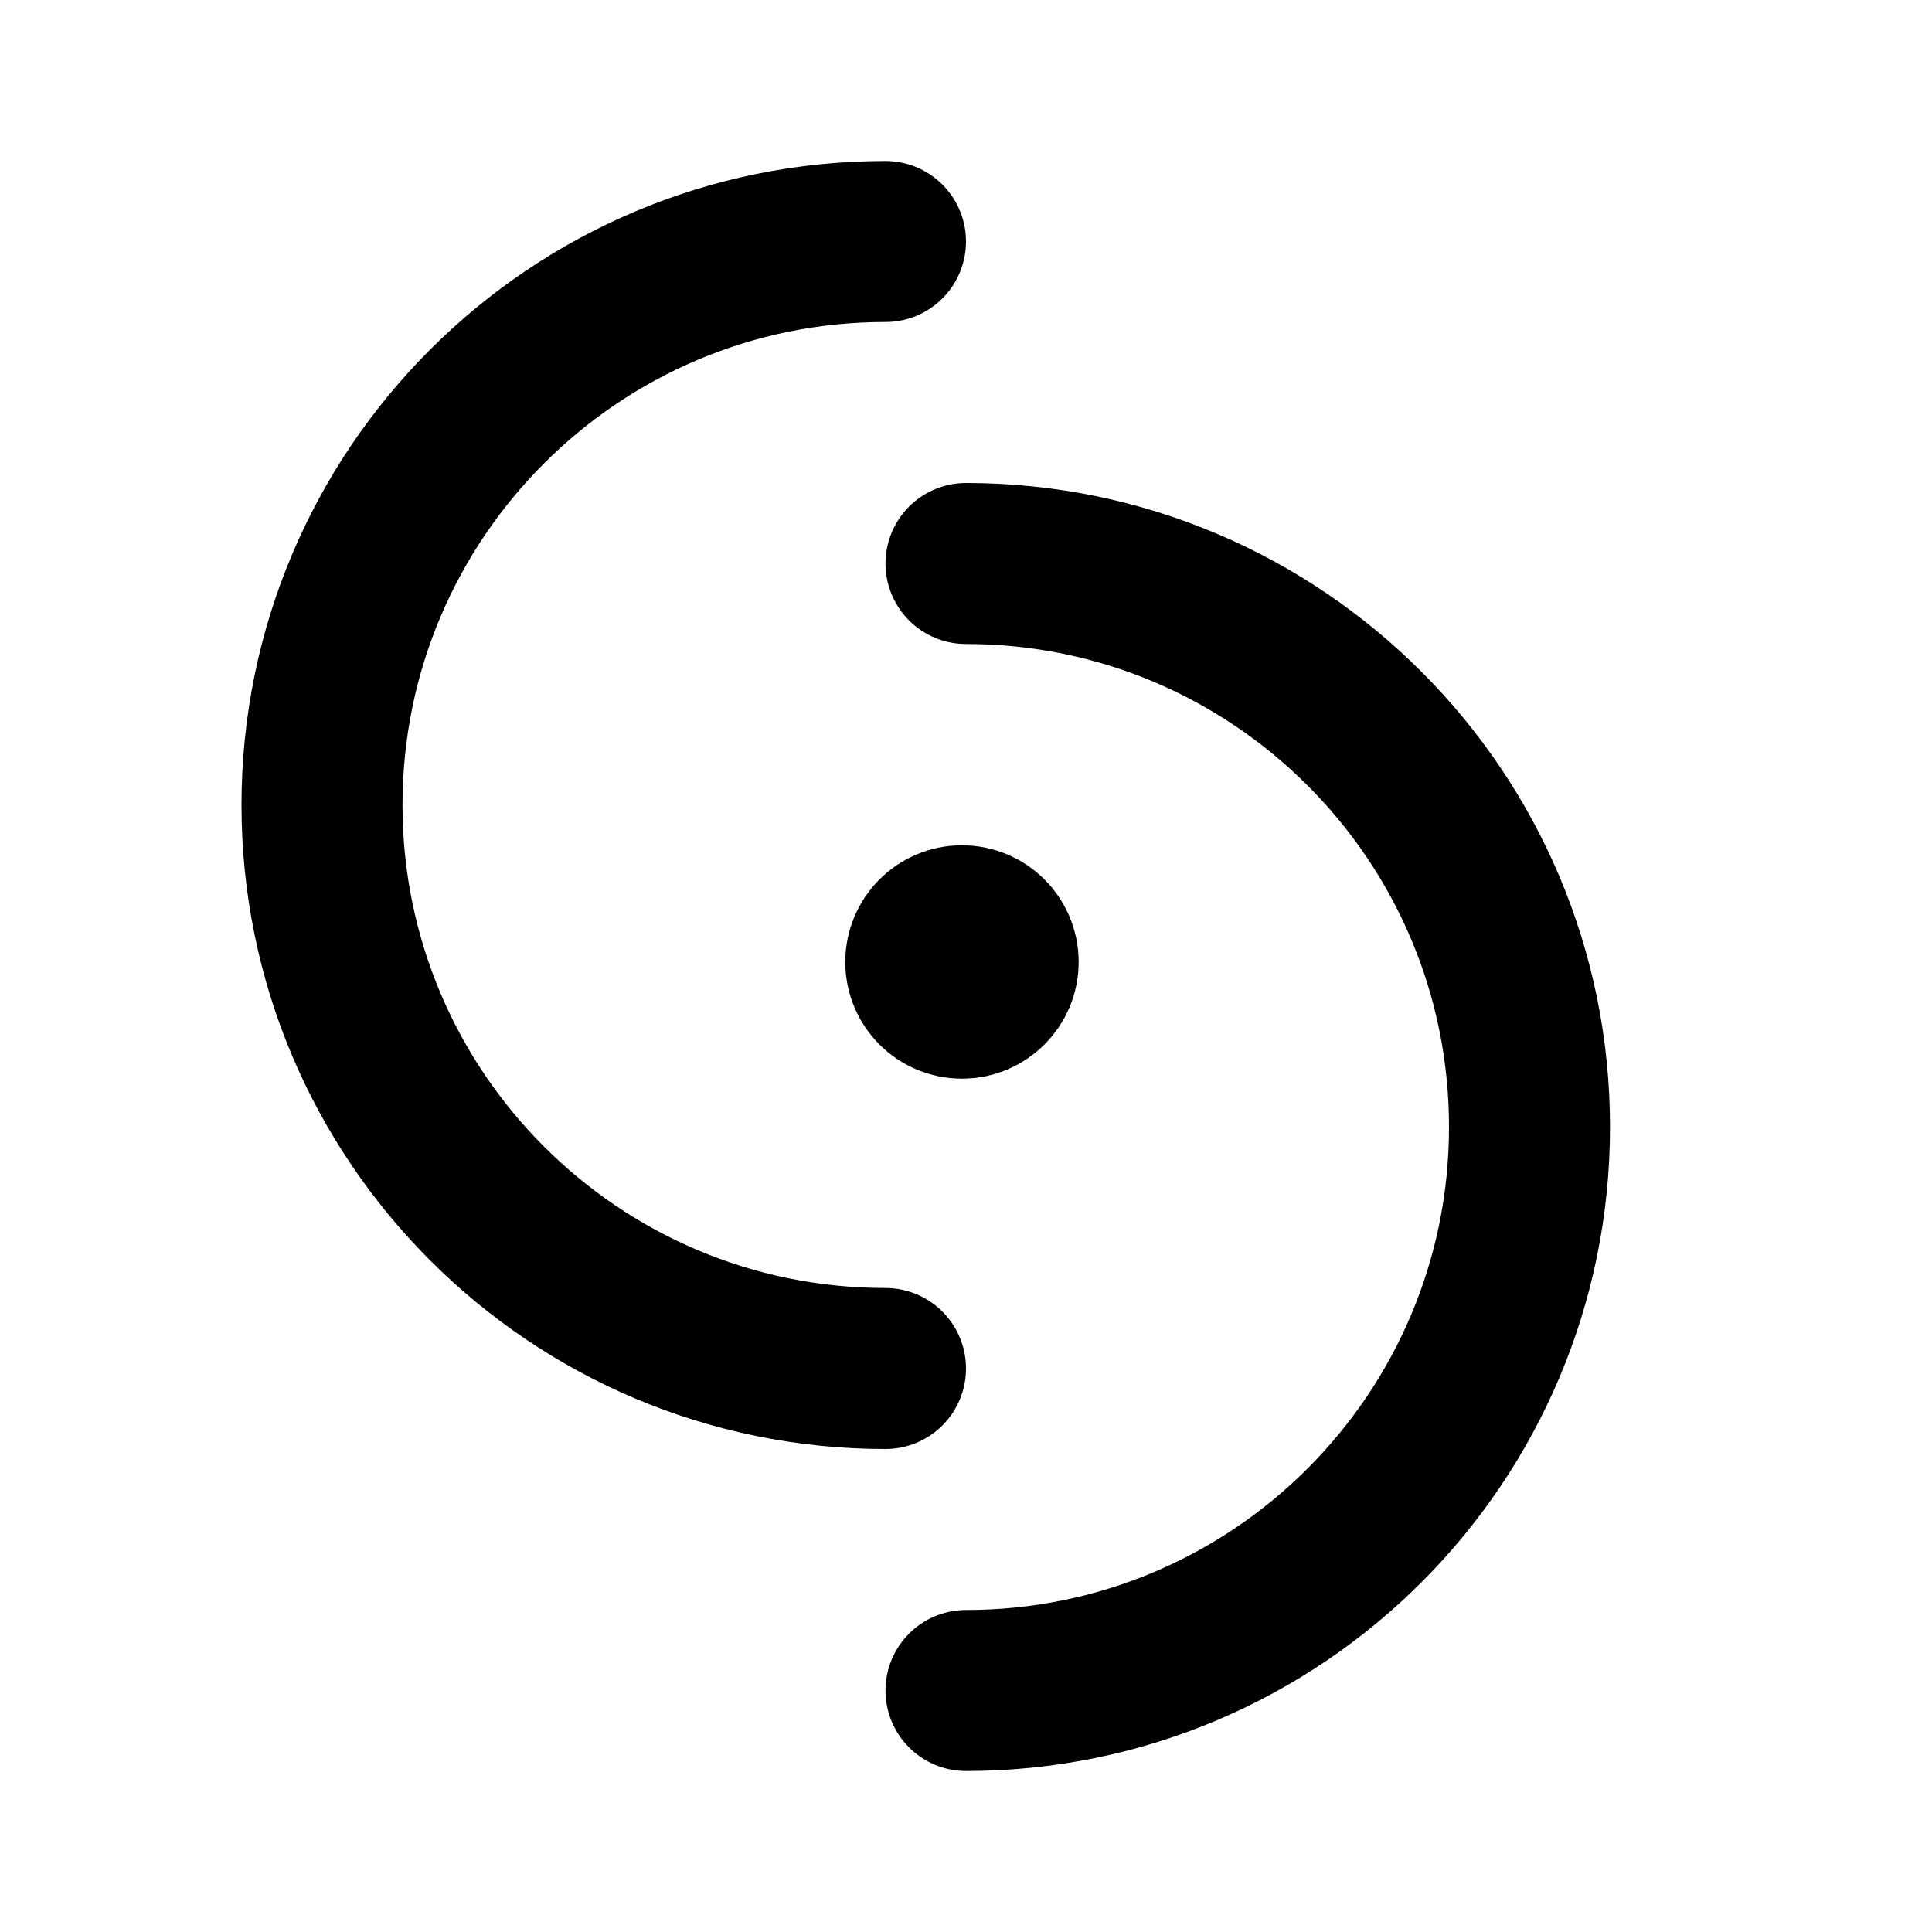
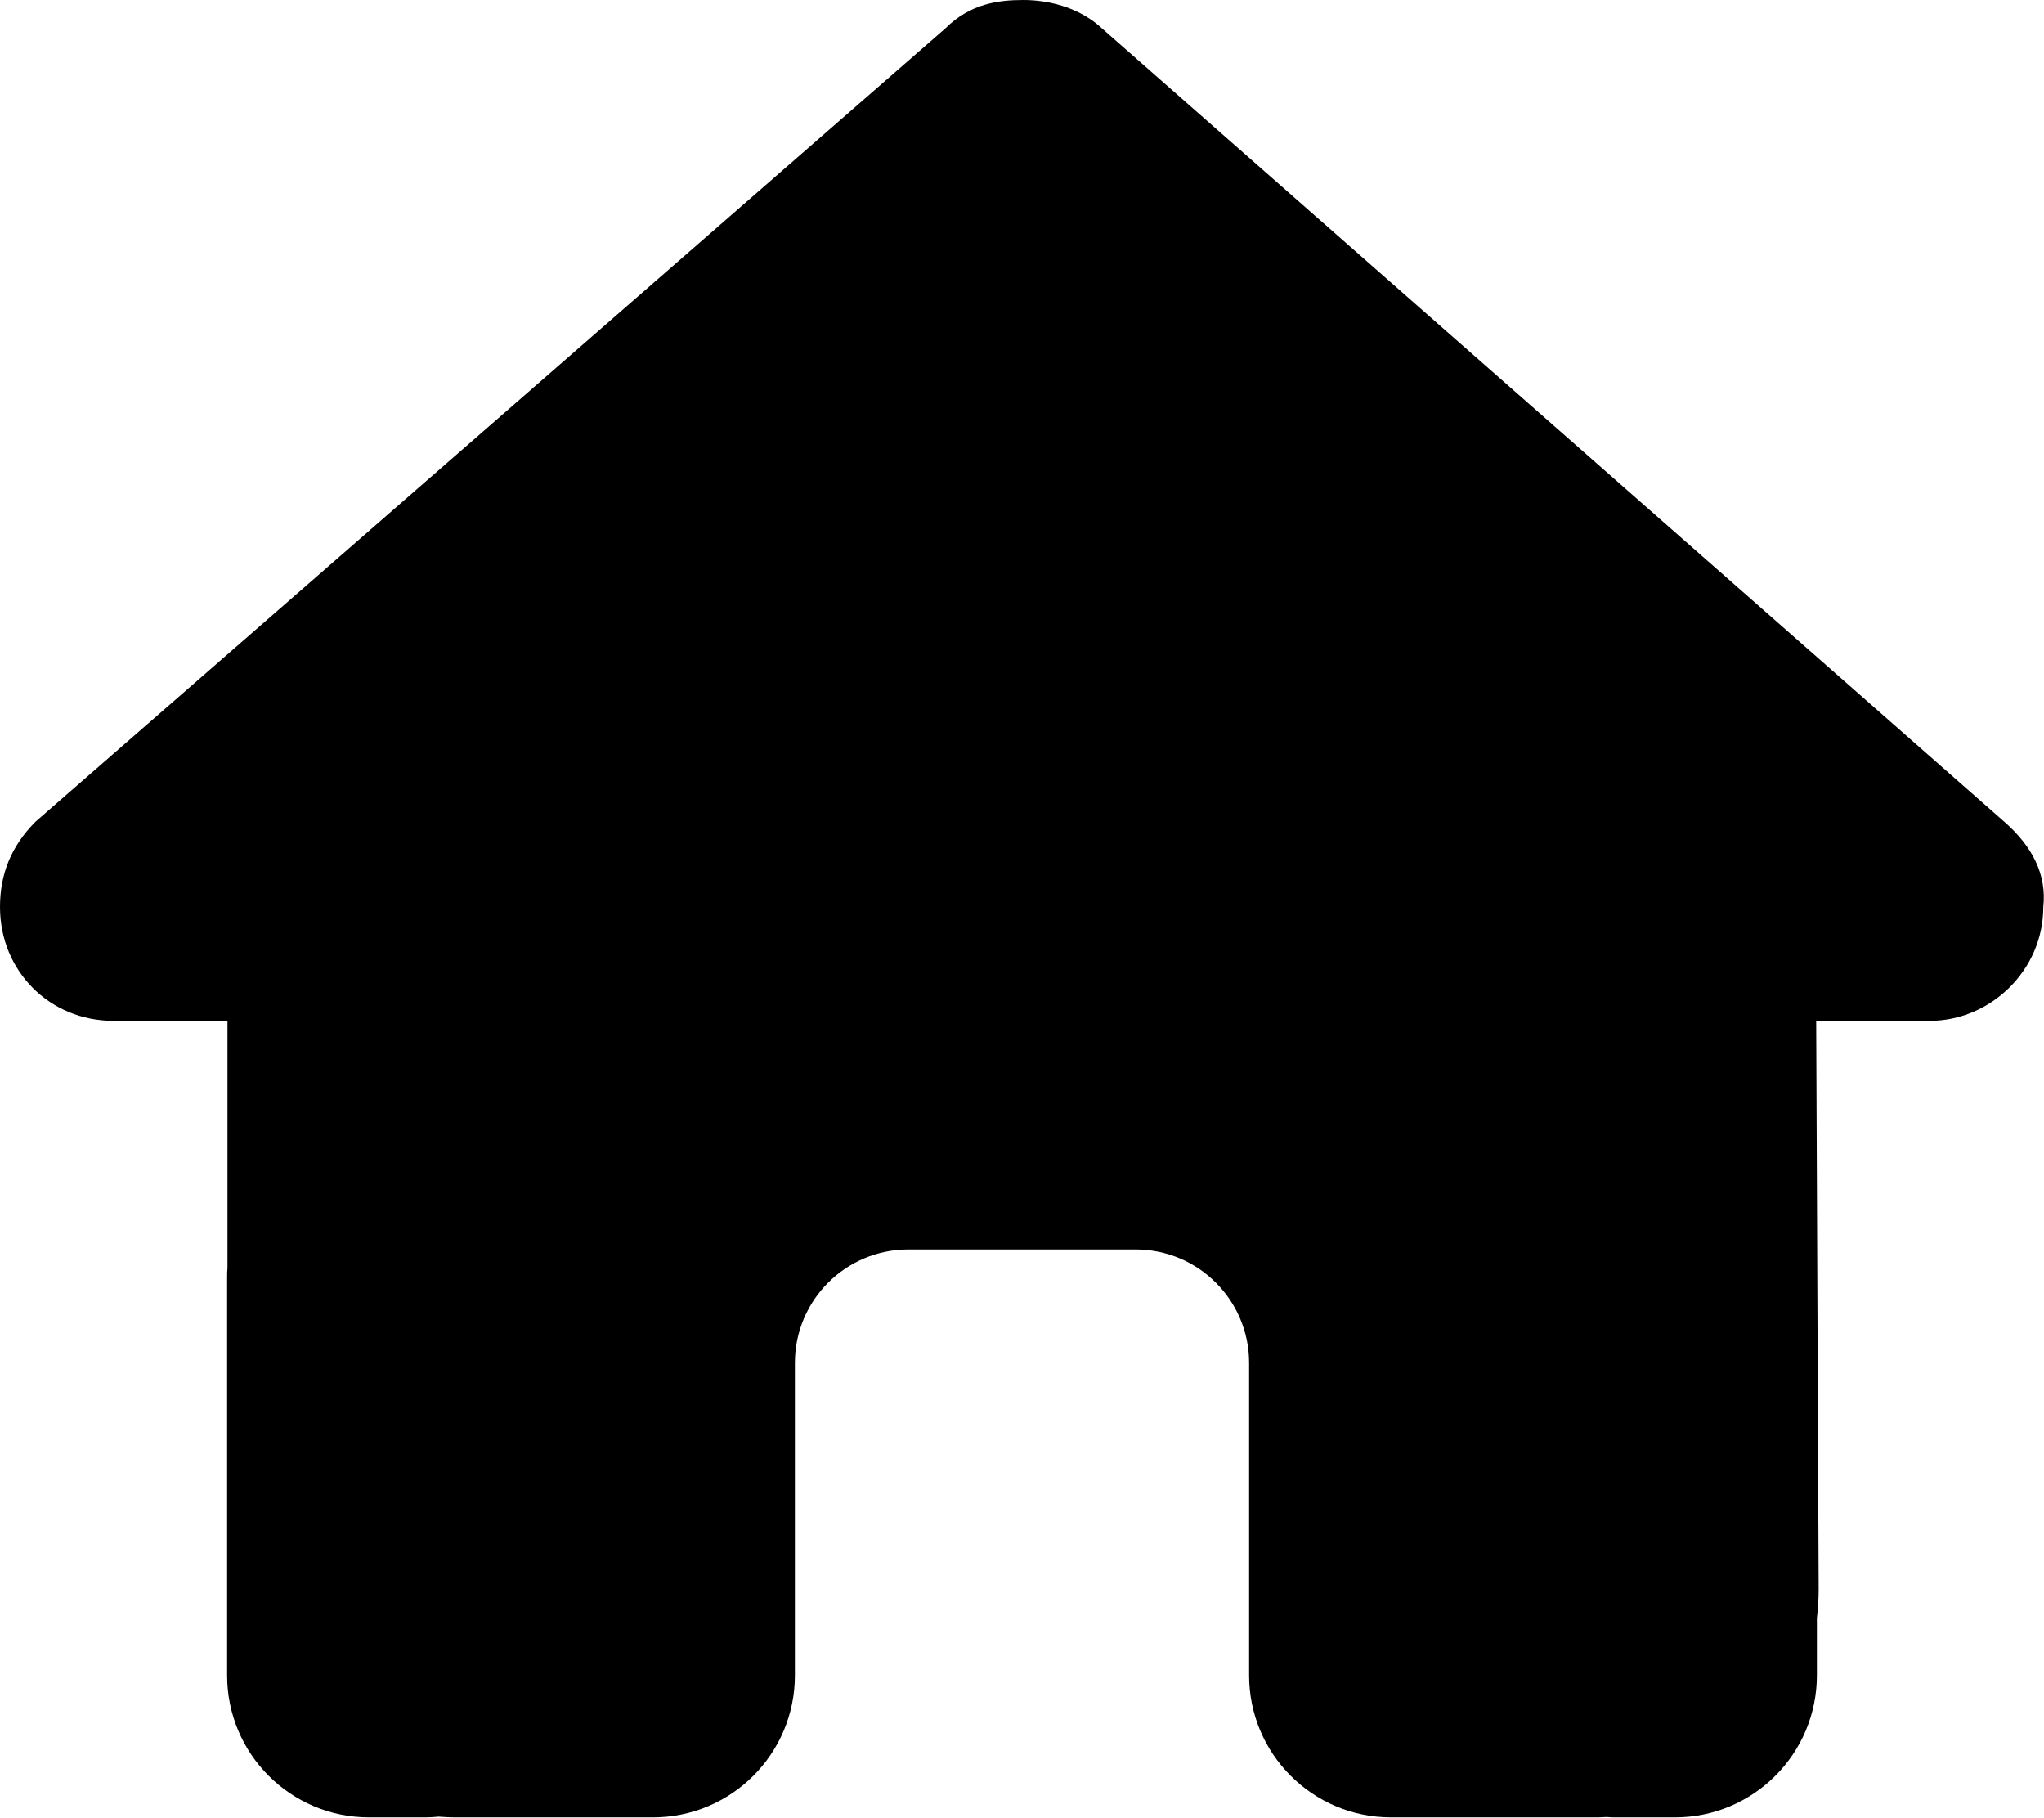
- <svg xmlns="http://www.w3.org/2000/svg" width="800px" height="800px" viewBox="0 0 24 24" fill="none">
-   <path d="M11.95 11.95H11.959M11 17C7.134 17 4 13.866 4 10C4 6.134 7.134 3 11 3M12 21C15.866 21 19 17.866 19 14C19 10.134 15.866 7 12 7M12.4 11.95C12.4 12.198 12.198 12.4 11.95 12.4C11.701 12.4 11.5 12.198 11.5 11.95C11.5 11.701 11.701 11.5 11.95 11.5C12.198 11.5 12.4 11.701 12.4 11.95Z" stroke="#000000" stroke-width="2" stroke-linecap="round" stroke-linejoin="round" />
+ <svg xmlns="http://www.w3.org/2000/svg" viewBox="0 0 576 512">
+   <path d="M575.8 255.5c0 18-15 32.1-32 32.1h-32l.7 160.2c0 2.7-.2 5.4-.5 8.1V472c0 22.1-17.9 40-40 40H456c-1.1 0-2.2 0-3.3-.1c-1.4 .1-2.8 .1-4.2 .1H416 392c-22.1 0-40-17.9-40-40V448 384c0-17.7-14.3-32-32-32H256c-17.7 0-32 14.3-32 32v64 24c0 22.1-17.9 40-40 40H160 128.1c-1.5 0-3-.1-4.5-.2c-1.2 .1-2.4 .2-3.6 .2H104c-22.1 0-40-17.9-40-40V360c0-.9 0-1.9 .1-2.8V287.6H32c-18 0-32-14-32-32.1c0-9 3-17 10-24L266.4 8c7-7 15-8 22-8s15 2 21 7L564.8 231.5c8 7 12 15 11 24z" />
</svg>
